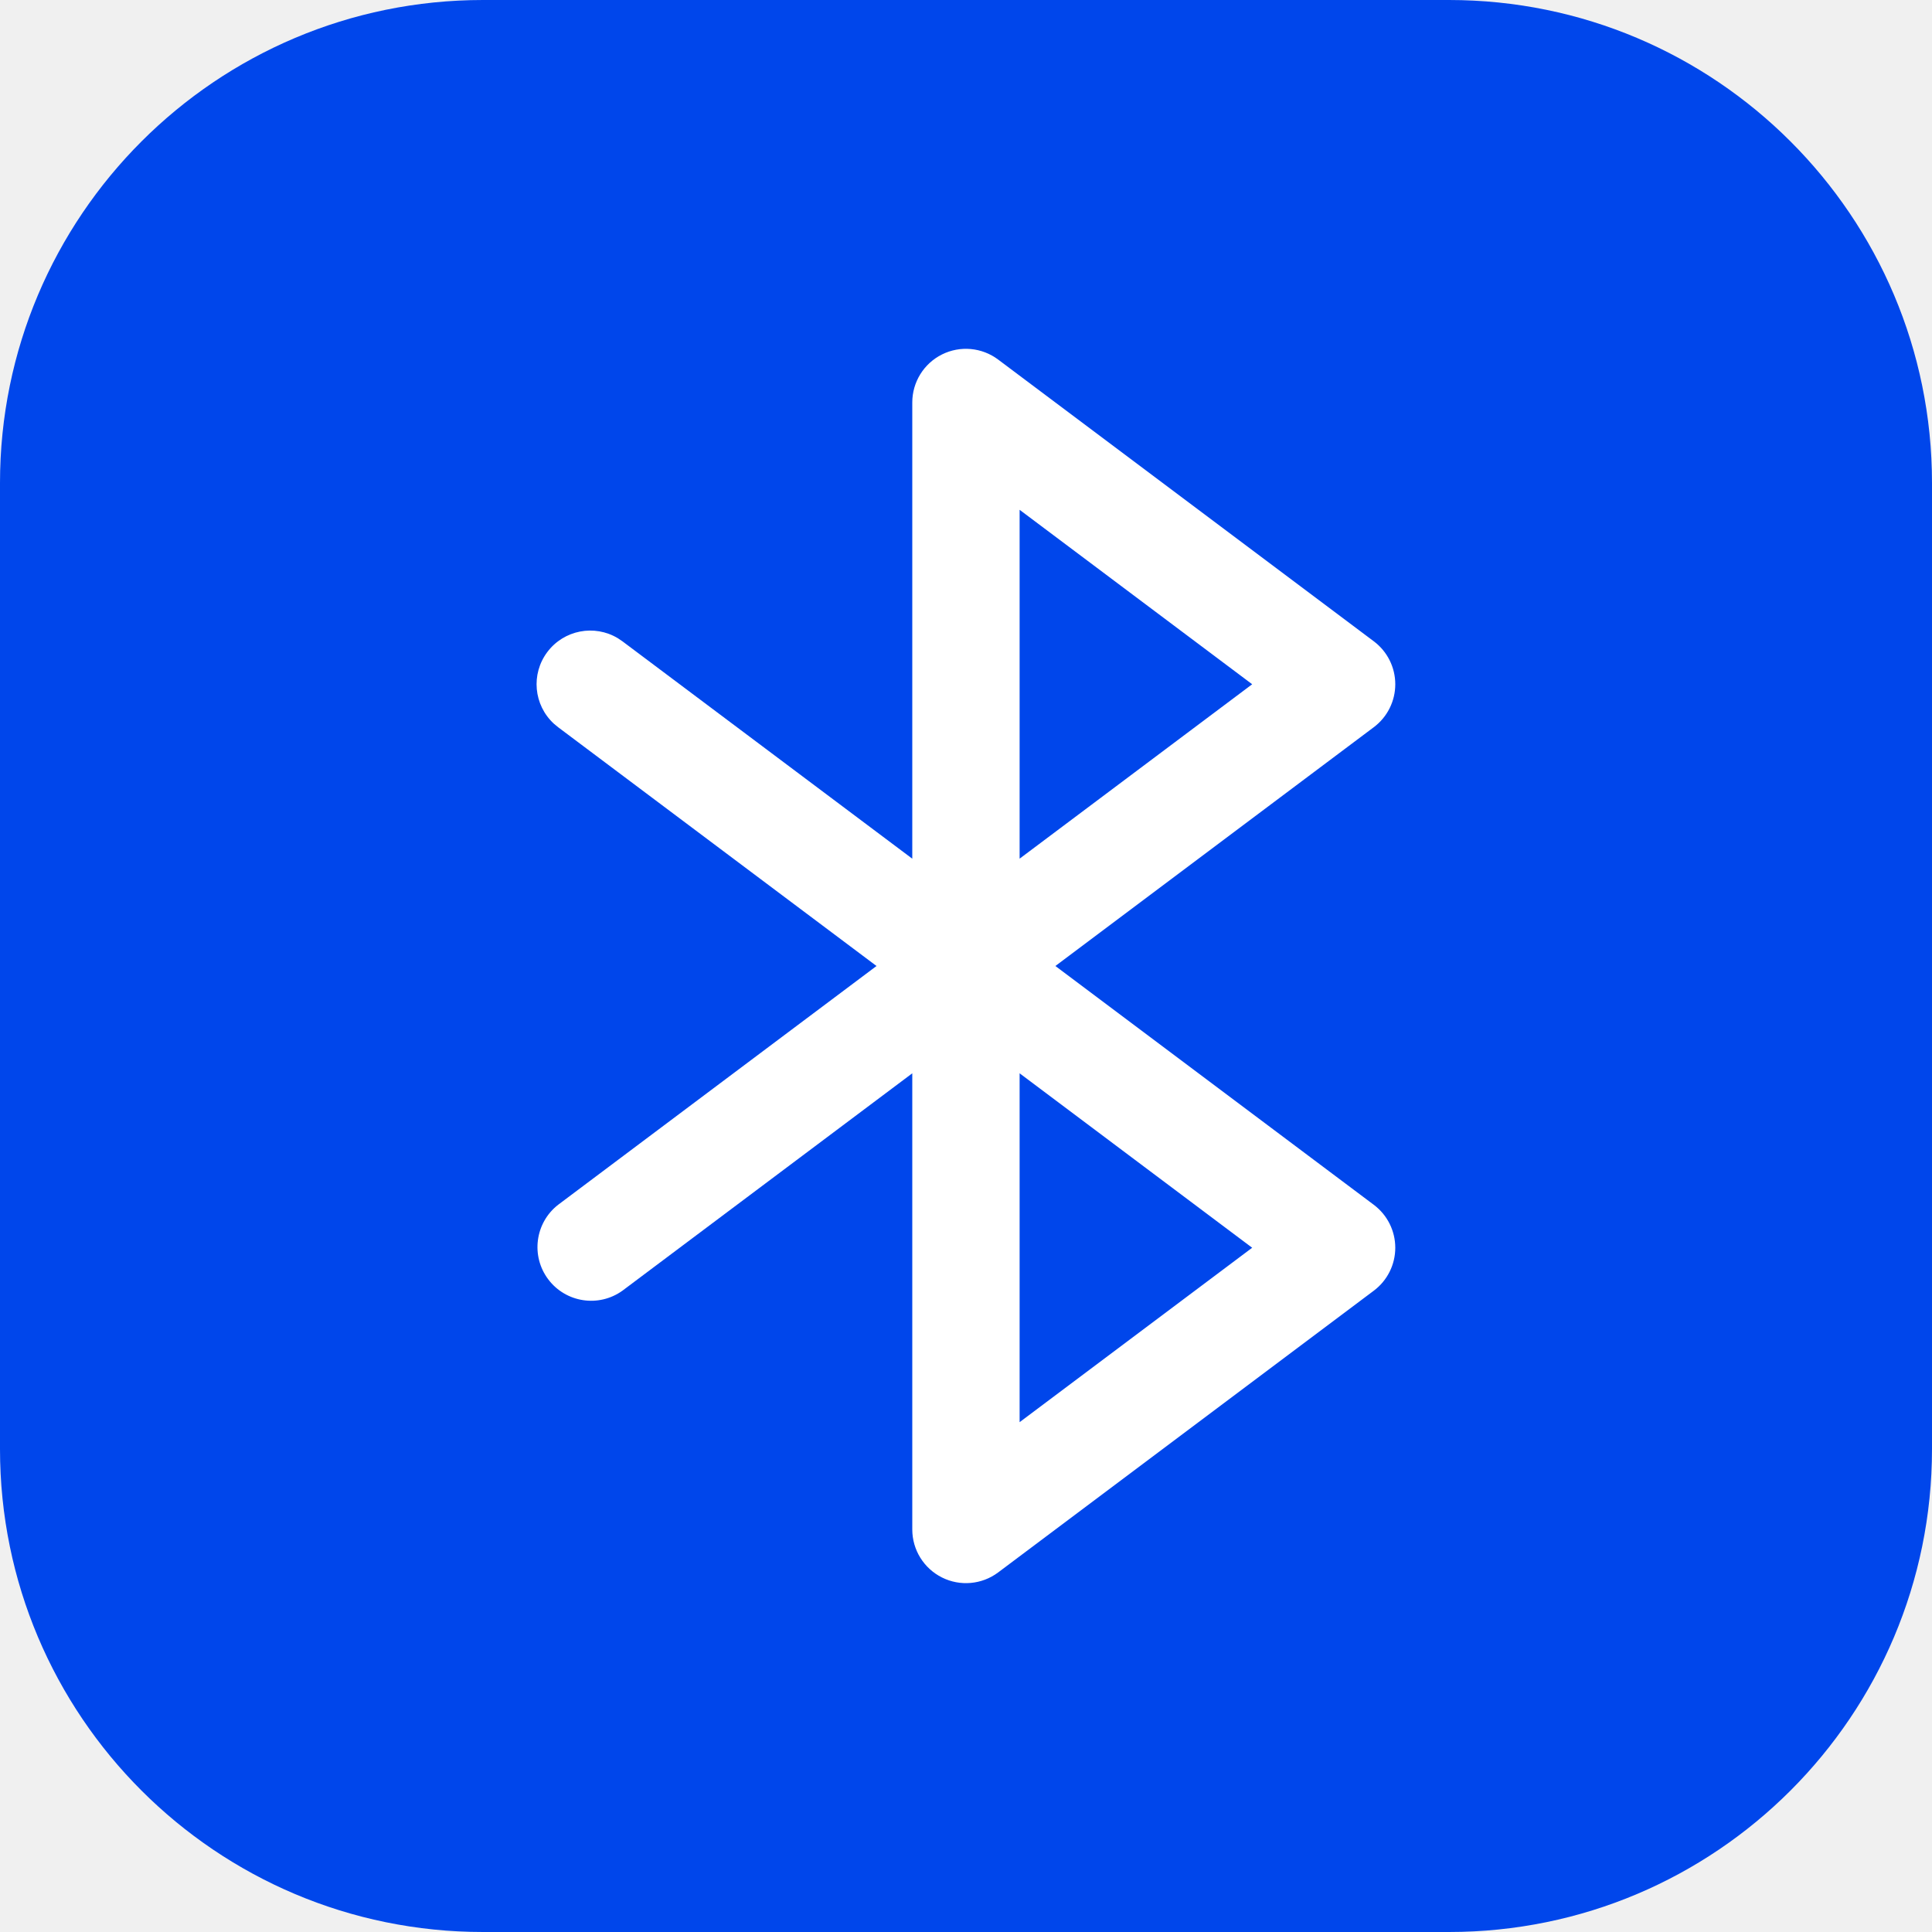
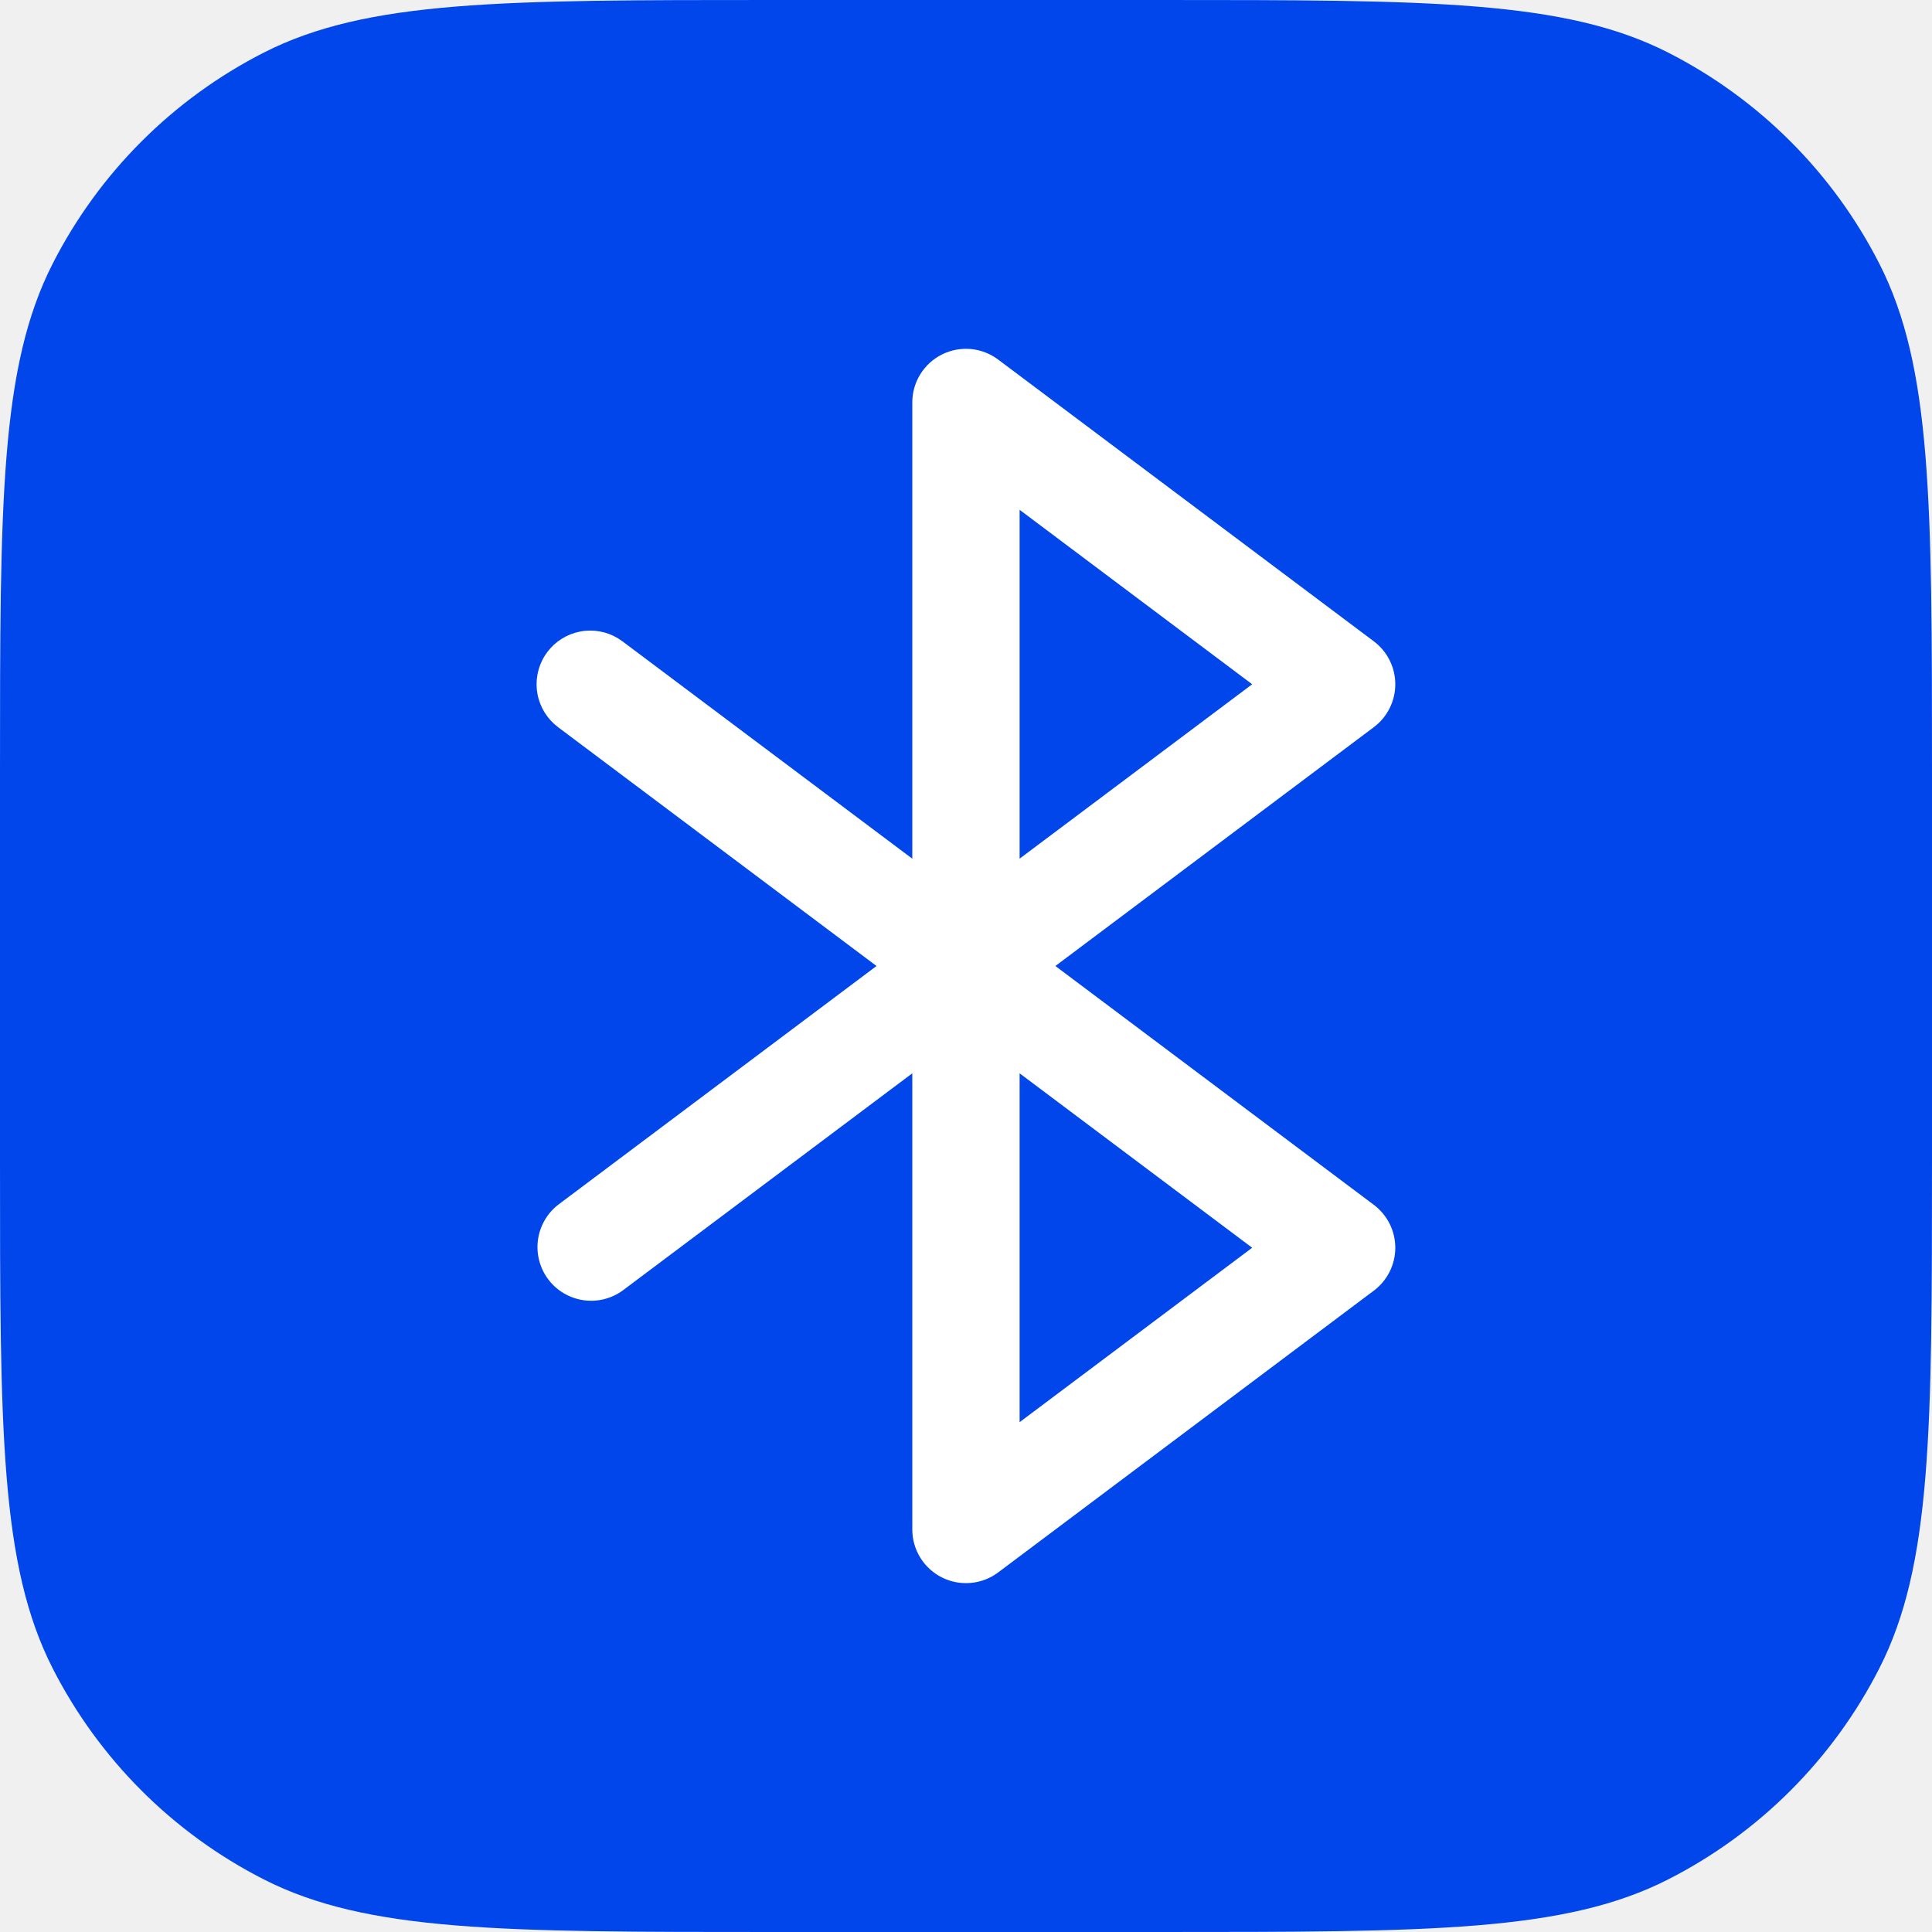
- <svg xmlns="http://www.w3.org/2000/svg" viewBox="0 0 72 72" fill="none">
-   <rect width="72" height="72" fill="#0046EB" rx="18" />
-   <path fill="#fff" d="M35.104 13.21a2.001 2.001 0 0 1 2.094.19l14 10.5a2 2 0 0 1 0 3.2L39.331 36l11.867 8.9a2 2 0 0 1 0 3.2l-14 10.5a2.001 2.001 0 0 1-3.2-1.6V39.999l-10.8 8.1a2 2 0 0 1-2.4-3.199L32.665 36l-11.867-8.9-.157-.13a2 2 0 0 1 2.387-3.184l.17.115 10.8 8.1V15a2 2 0 0 1 1.106-1.79ZM37.998 53l8.667-6.5-8.667-6.501v13Zm0-21 8.667-6.5-8.667-6.501v13Z" />
+ <svg xmlns="http://www.w3.org/2000/svg" viewBox="0 0 64 64" fill="none">
+   <path d="M0 25.6C0 16.64 0 12.159 1.744 8.736C3.278 5.726 5.726 3.278 8.736 1.744C12.158 0 16.64 0 25.6 0H38.4C47.36 0 51.841 0 55.264 1.744C58.275 3.278 60.722 5.726 62.256 8.736C64 12.158 64 16.64 64 25.6V38.4C64 47.36 64 51.841 62.256 55.264C60.722 58.275 58.275 60.722 55.264 62.256C51.842 64 47.36 64 38.4 64H25.6C16.64 64 12.159 64 8.736 62.256C5.726 60.722 3.278 58.275 1.744 55.264C0 51.842 0 47.36 0 38.4V25.6Z" fill="#0046EB" />
+   <path d="M31.204 11.742C31.499 11.595 31.829 11.533 32.158 11.562C32.487 11.592 32.801 11.713 33.065 11.911L45.509 21.244C45.73 21.41 45.909 21.625 46.033 21.872C46.156 22.118 46.221 22.391 46.221 22.667C46.221 22.943 46.156 23.215 46.033 23.462C45.909 23.709 45.73 23.923 45.509 24.089L34.961 32L45.509 39.911C45.73 40.077 45.909 40.291 46.033 40.538C46.156 40.785 46.221 41.057 46.221 41.333C46.221 41.609 46.156 41.882 46.033 42.128C45.909 42.375 45.73 42.59 45.509 42.755L33.065 52.089C32.801 52.287 32.487 52.407 32.158 52.436C31.829 52.466 31.499 52.403 31.204 52.256C30.909 52.108 30.66 51.881 30.487 51.601C30.313 51.32 30.221 50.997 30.221 50.667V35.555L20.62 42.755C20.243 43.026 19.773 43.139 19.314 43.069C18.854 42.998 18.439 42.751 18.16 42.378C17.881 42.006 17.759 41.539 17.82 41.078C17.881 40.617 18.121 40.198 18.487 39.911L29.036 32L18.487 24.089L18.348 23.973C18.024 23.675 17.823 23.267 17.782 22.828C17.742 22.39 17.866 21.952 18.13 21.6C18.394 21.248 18.78 21.006 19.212 20.922C19.644 20.837 20.092 20.916 20.469 21.143L20.62 21.245L30.221 28.445V13.333C30.22 13.003 30.312 12.679 30.486 12.398C30.66 12.117 30.908 11.89 31.204 11.742ZM33.776 47.111L41.48 41.333L33.776 35.555V47.111ZM33.776 28.444L41.48 22.667L33.776 16.888V28.444Z" fill="#fff" />
</svg>
